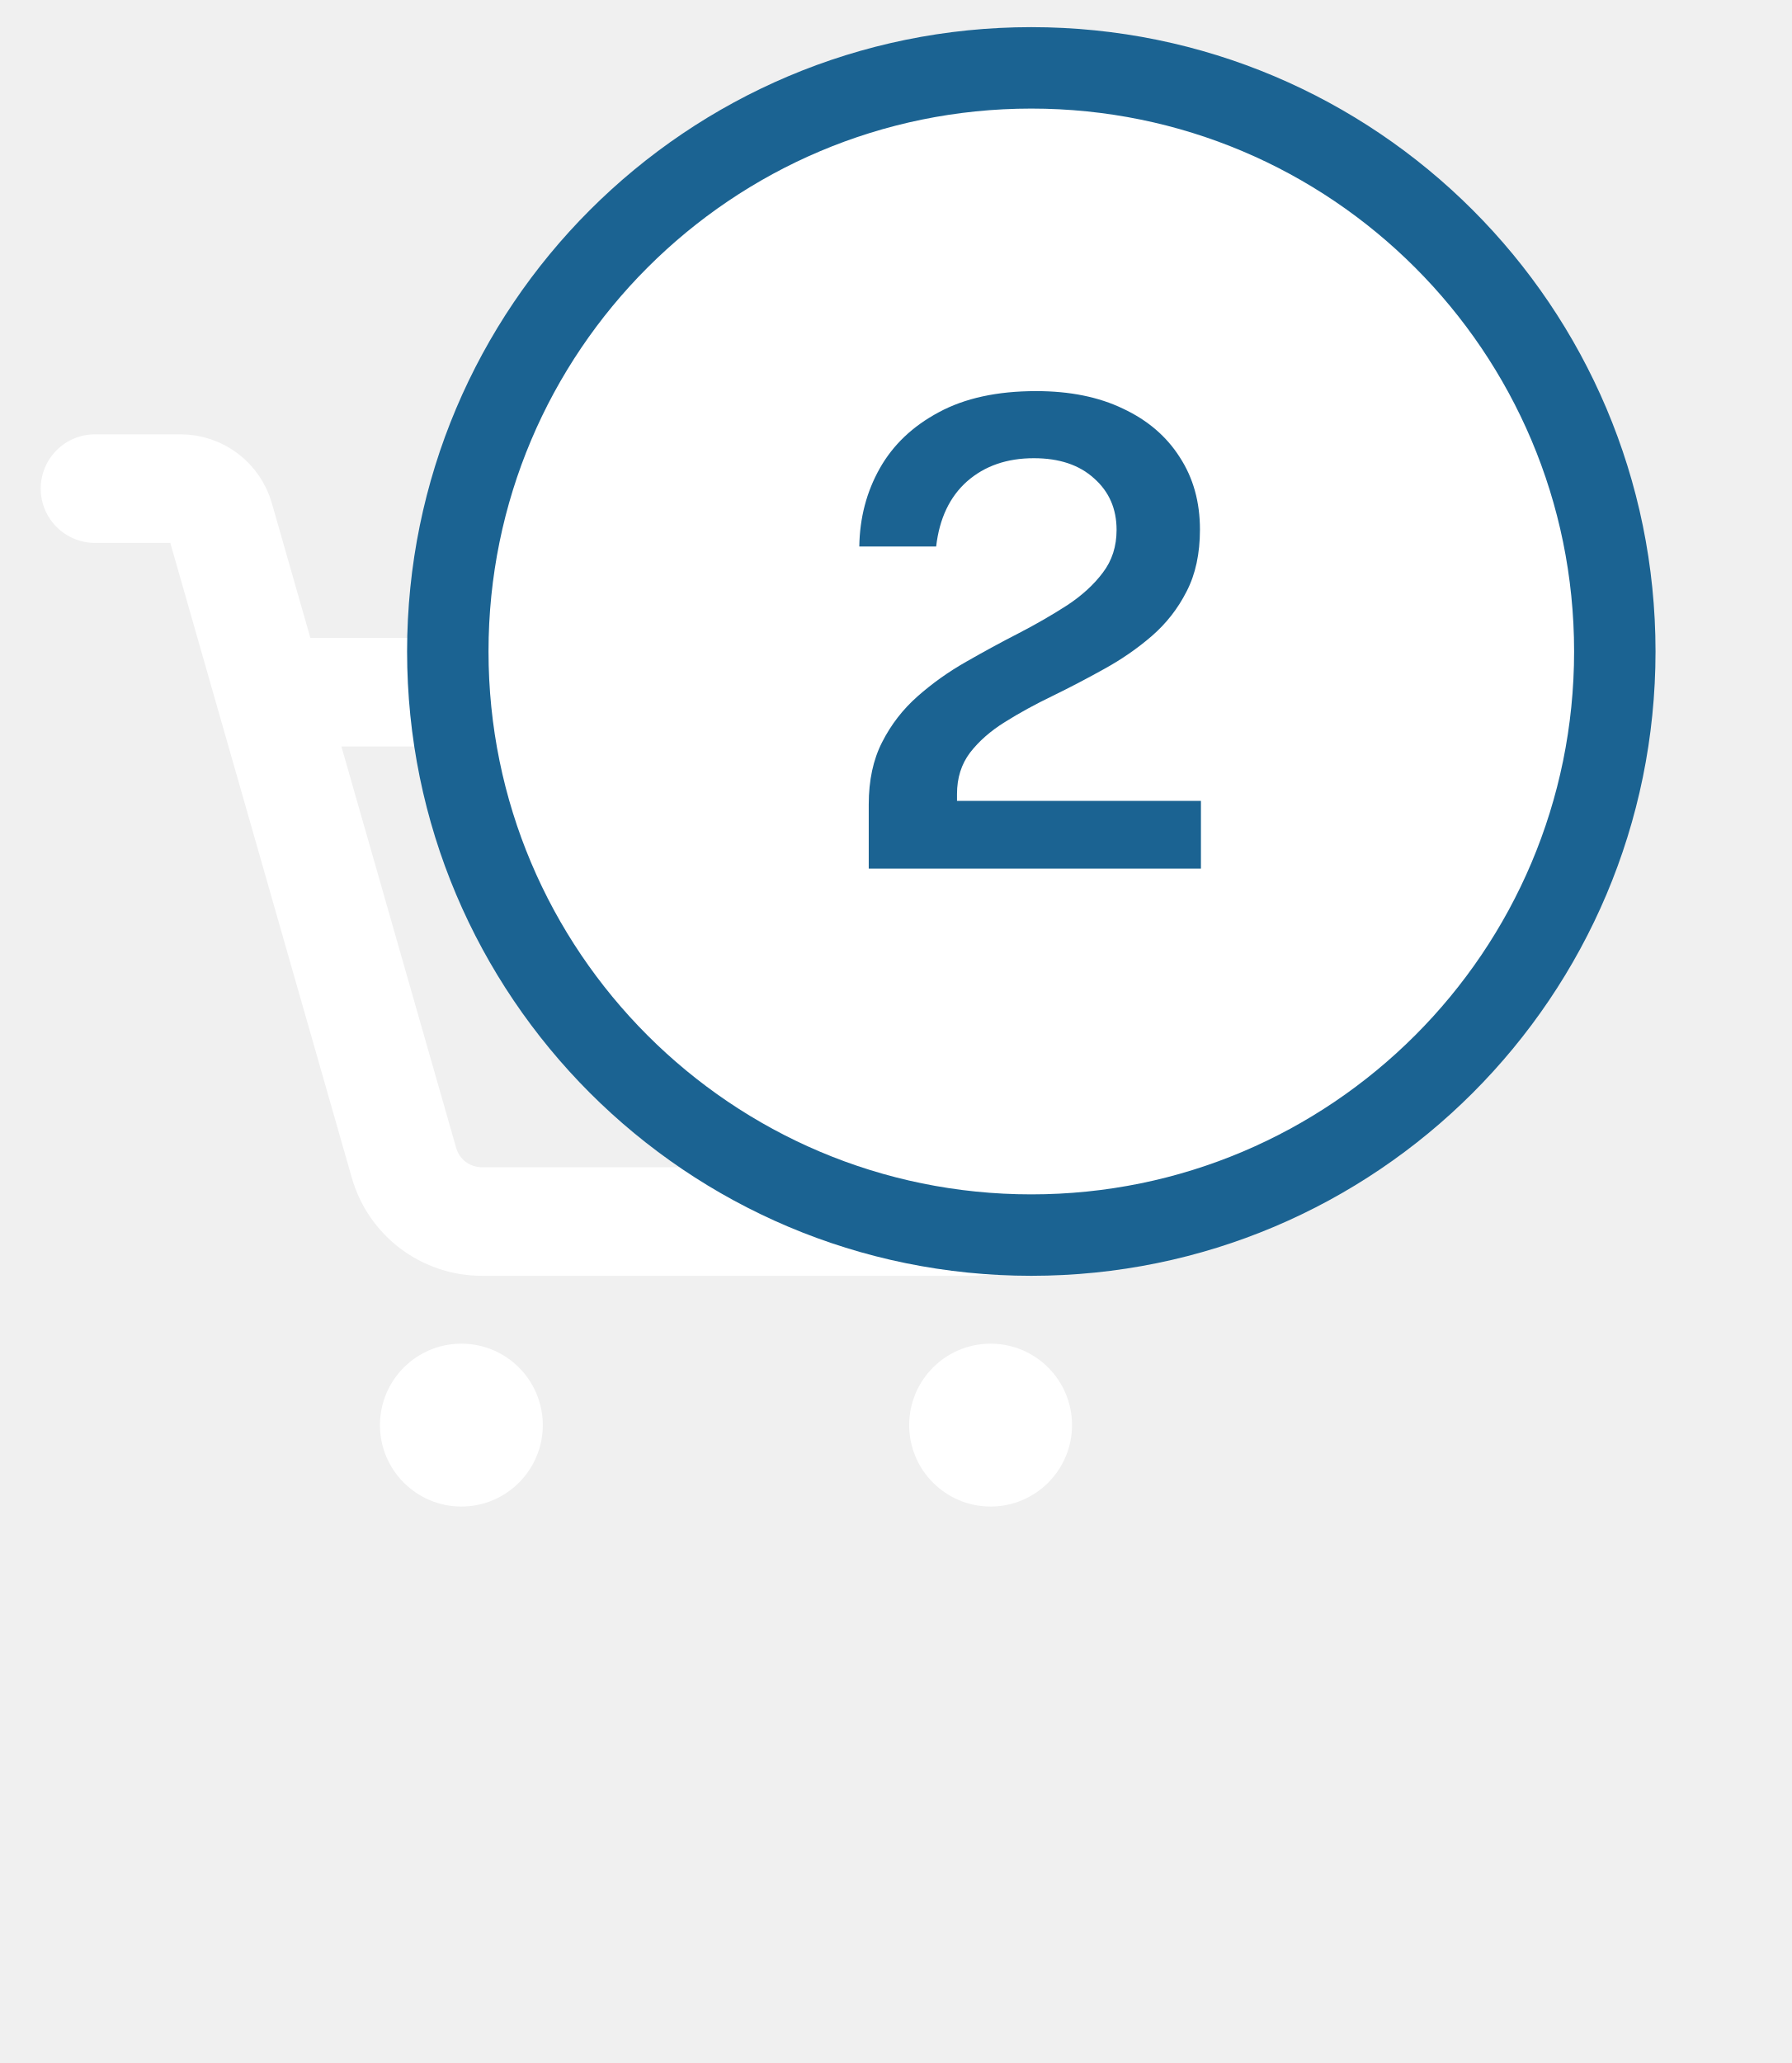
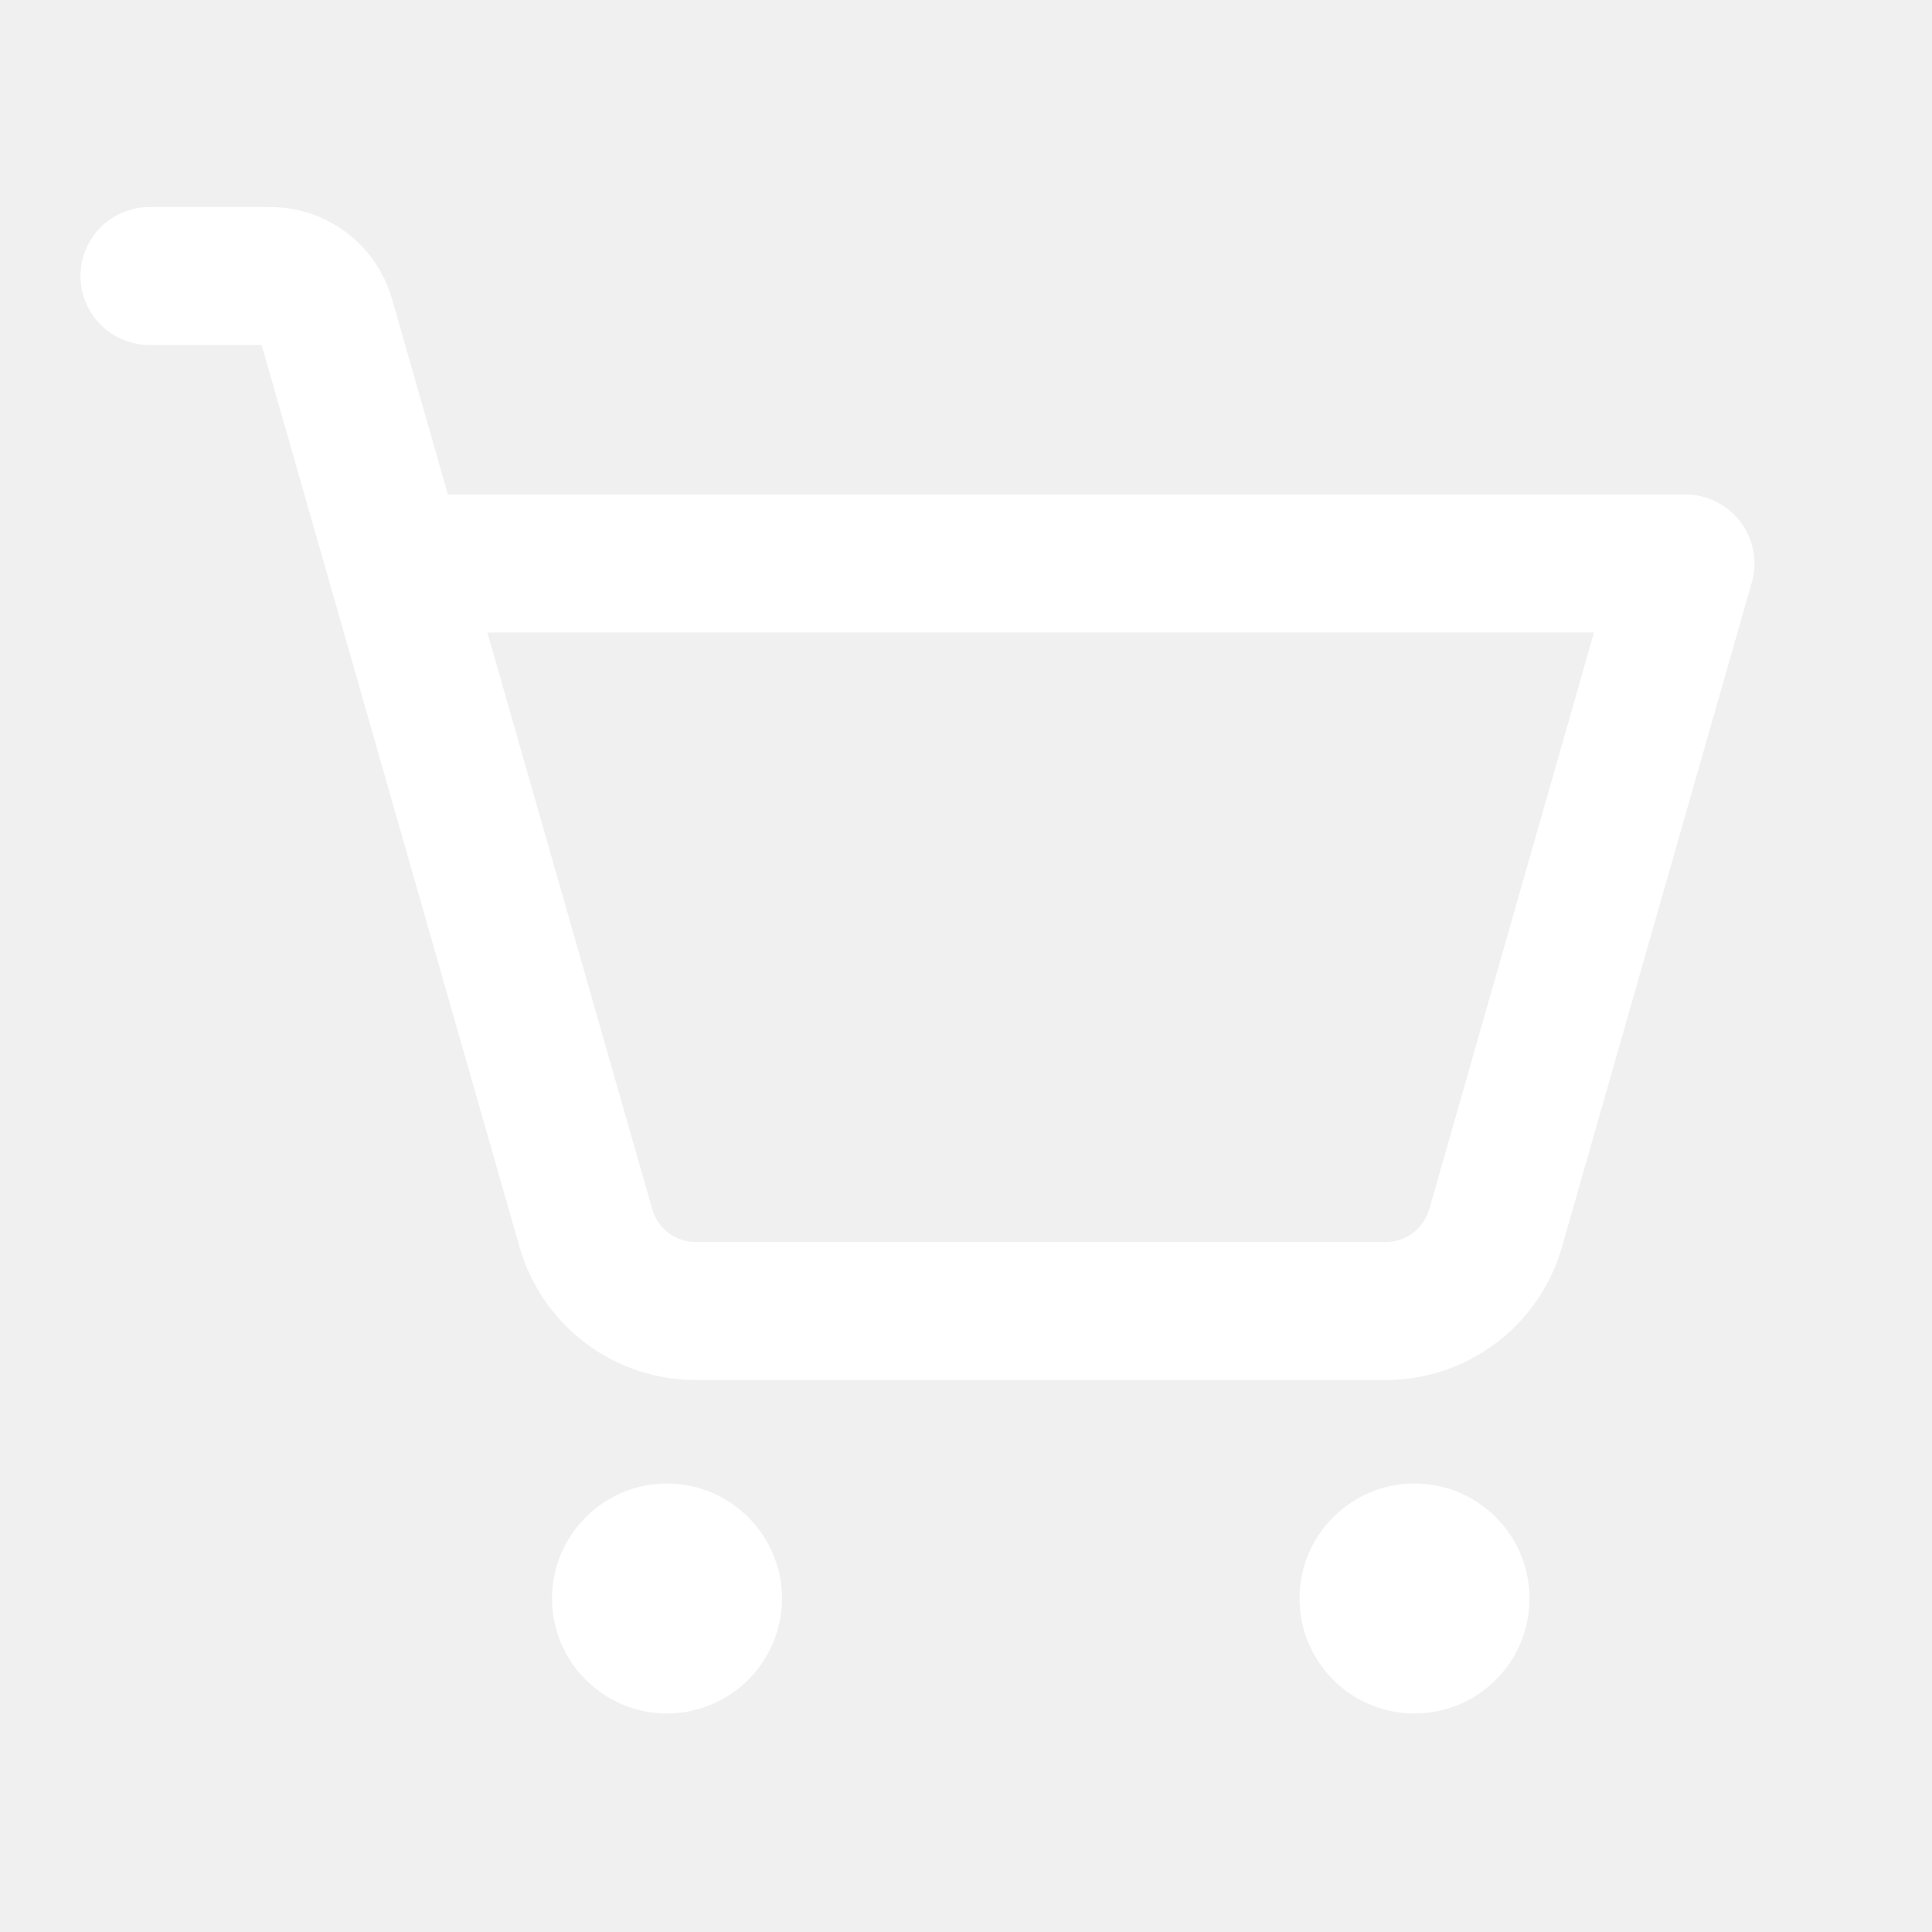
- <svg xmlns="http://www.w3.org/2000/svg" width="33" height="38" viewBox="0 0 33 38" fill="none">
-   <path d="M8.5 27.75C9.328 27.75 10 27.078 10 26.25C10 25.422 9.328 24.75 8.5 24.75C7.672 24.75 7 25.422 7 26.25C7 27.078 7.672 27.75 8.5 27.75Z" fill="white" />
-   <path d="M18.25 27.75C19.078 27.75 19.75 27.078 19.75 26.25C19.75 25.422 19.078 24.75 18.25 24.75C17.422 24.75 16.75 25.422 16.75 26.25C16.75 27.078 17.422 27.75 18.25 27.75Z" fill="white" />
-   <path d="M4.966 12.75H21.784L19.309 21.413C19.221 21.727 19.032 22.004 18.771 22.2C18.51 22.396 18.192 22.502 17.866 22.5H8.884C8.558 22.502 8.24 22.396 7.979 22.2C7.718 22.004 7.529 21.727 7.441 21.413L4.047 9.544C4.002 9.387 3.907 9.249 3.777 9.151C3.647 9.053 3.488 9 3.325 9H1.75" stroke="white" stroke-width="2" stroke-linecap="round" stroke-linejoin="round" />
-   <rect x="8.25" y="1.25" width="21.5" height="21.5" rx="10.75" fill="white" />
-   <rect x="8.25" y="1.25" width="21.5" height="21.5" rx="10.75" stroke="#1B6392" stroke-width="1.5" />
-   <path d="M16.005 16V15.22V14.818C16.005 14.374 16.087 13.992 16.251 13.672C16.415 13.348 16.633 13.066 16.905 12.826C17.177 12.586 17.475 12.374 17.799 12.19C18.127 12.002 18.451 11.826 18.771 11.662C19.095 11.494 19.393 11.322 19.665 11.146C19.937 10.966 20.155 10.766 20.319 10.546C20.487 10.326 20.571 10.064 20.571 9.76C20.571 9.372 20.433 9.056 20.157 8.812C19.885 8.564 19.515 8.44 19.047 8.44C18.551 8.44 18.141 8.582 17.817 8.866C17.497 9.15 17.307 9.55 17.247 10.066H15.831C15.839 9.538 15.965 9.058 16.209 8.626C16.453 8.194 16.815 7.85 17.295 7.594C17.775 7.334 18.373 7.204 19.089 7.204C19.709 7.204 20.243 7.312 20.691 7.528C21.143 7.74 21.491 8.038 21.735 8.422C21.983 8.802 22.107 9.246 22.107 9.754C22.107 10.198 22.025 10.578 21.861 10.894C21.701 11.21 21.487 11.484 21.219 11.716C20.955 11.944 20.663 12.146 20.343 12.322C20.027 12.498 19.709 12.664 19.389 12.82C19.073 12.972 18.781 13.132 18.513 13.3C18.249 13.464 18.035 13.652 17.871 13.864C17.711 14.076 17.631 14.33 17.631 14.626V14.752H22.125V16H16.005Z" fill="#1B6392" />
+ <svg xmlns="http://www.w3.org/2000/svg" width="32" height="32" viewBox="0 0 21 20" fill="none">
+   <path d="M7.75 16.875C7.75 17.151 7.526 17.375 7.25 17.375C6.974 17.375 6.75 17.151 6.75 16.875C6.75 16.599 6.974 16.375 7.25 16.375C7.526 16.375 7.75 16.599 7.75 16.875Z" fill="white" stroke="white" stroke-width="1.5" />
+   <path d="M15.375 18.125C16.065 18.125 16.625 17.565 16.625 16.875C16.625 16.185 16.065 15.625 15.375 15.625C14.685 15.625 14.125 16.185 14.125 16.875C14.125 17.565 14.685 18.125 15.375 18.125Z" fill="white" />
+   <path d="M4.305 5.625H18.32L16.258 12.844C16.184 13.106 16.027 13.336 15.809 13.5C15.592 13.664 15.327 13.752 15.055 13.75H7.57C7.298 13.752 7.033 13.664 6.816 13.5C6.598 13.336 6.441 13.106 6.367 12.844L3.539 2.953C3.502 2.822 3.423 2.708 3.314 2.626C3.206 2.544 3.073 2.5 2.938 2.5H1.625" stroke="white" stroke-width="1.5" stroke-linecap="round" stroke-linejoin="round" />
</svg>
